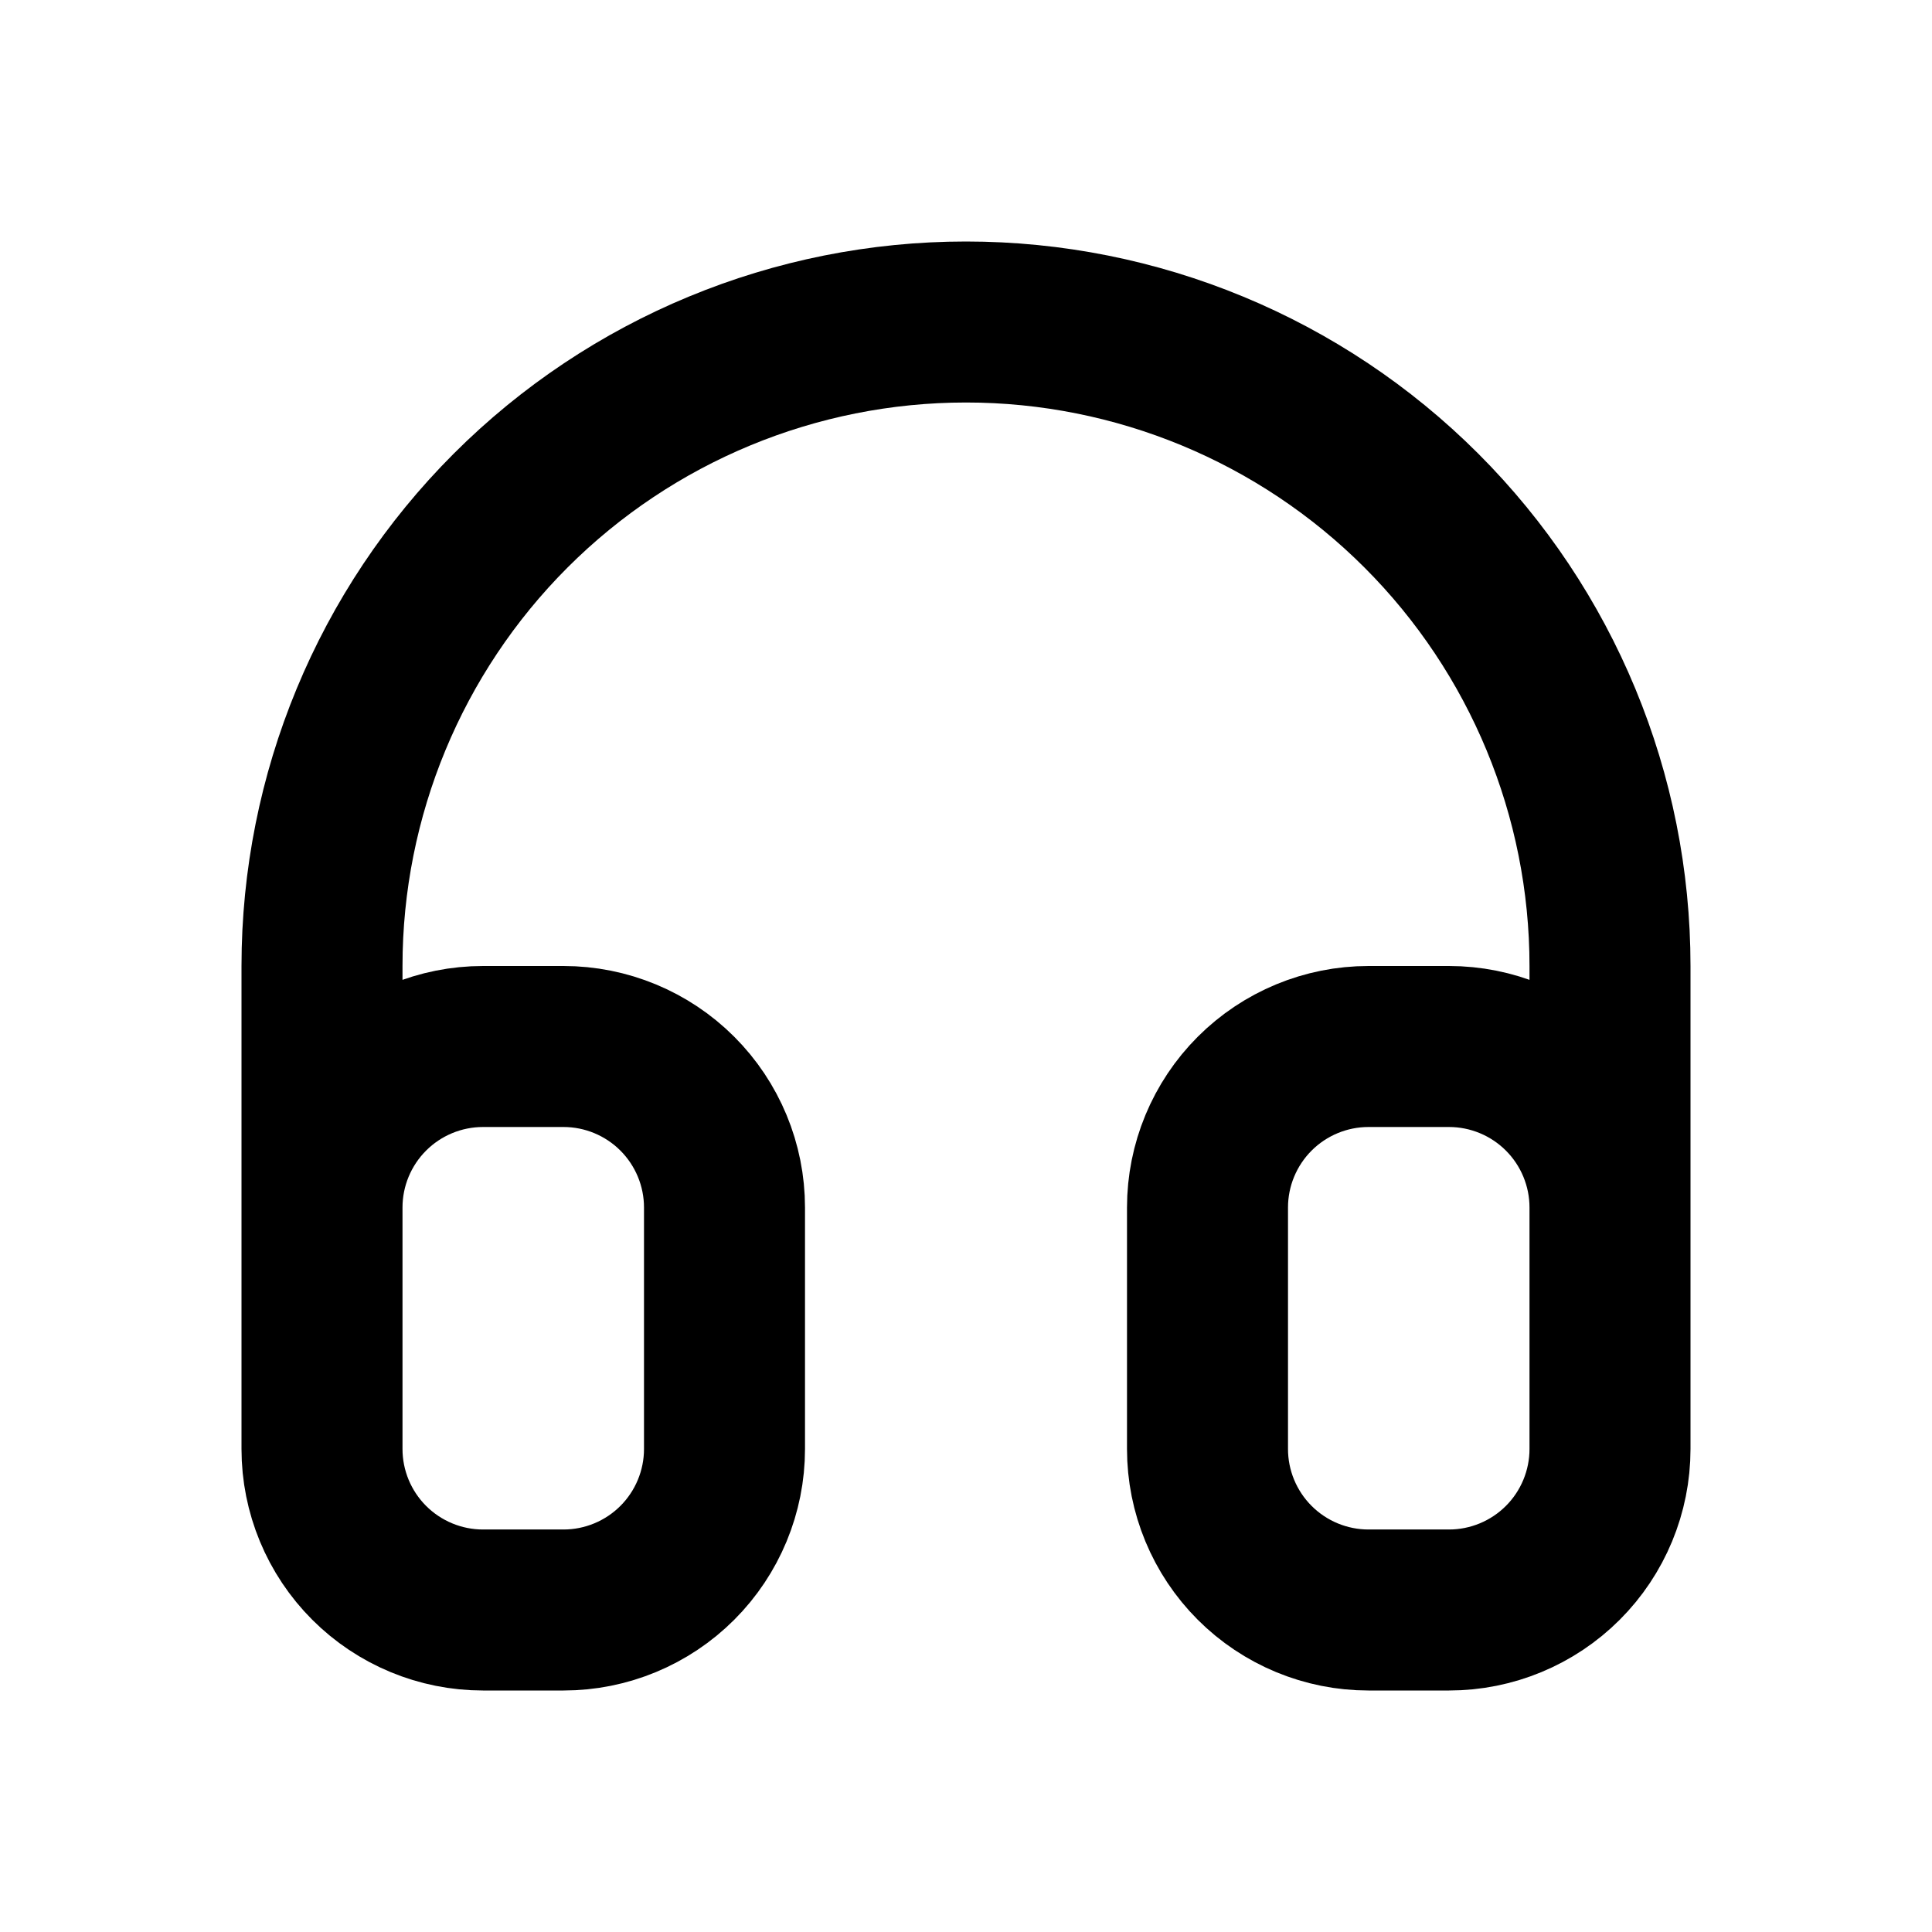
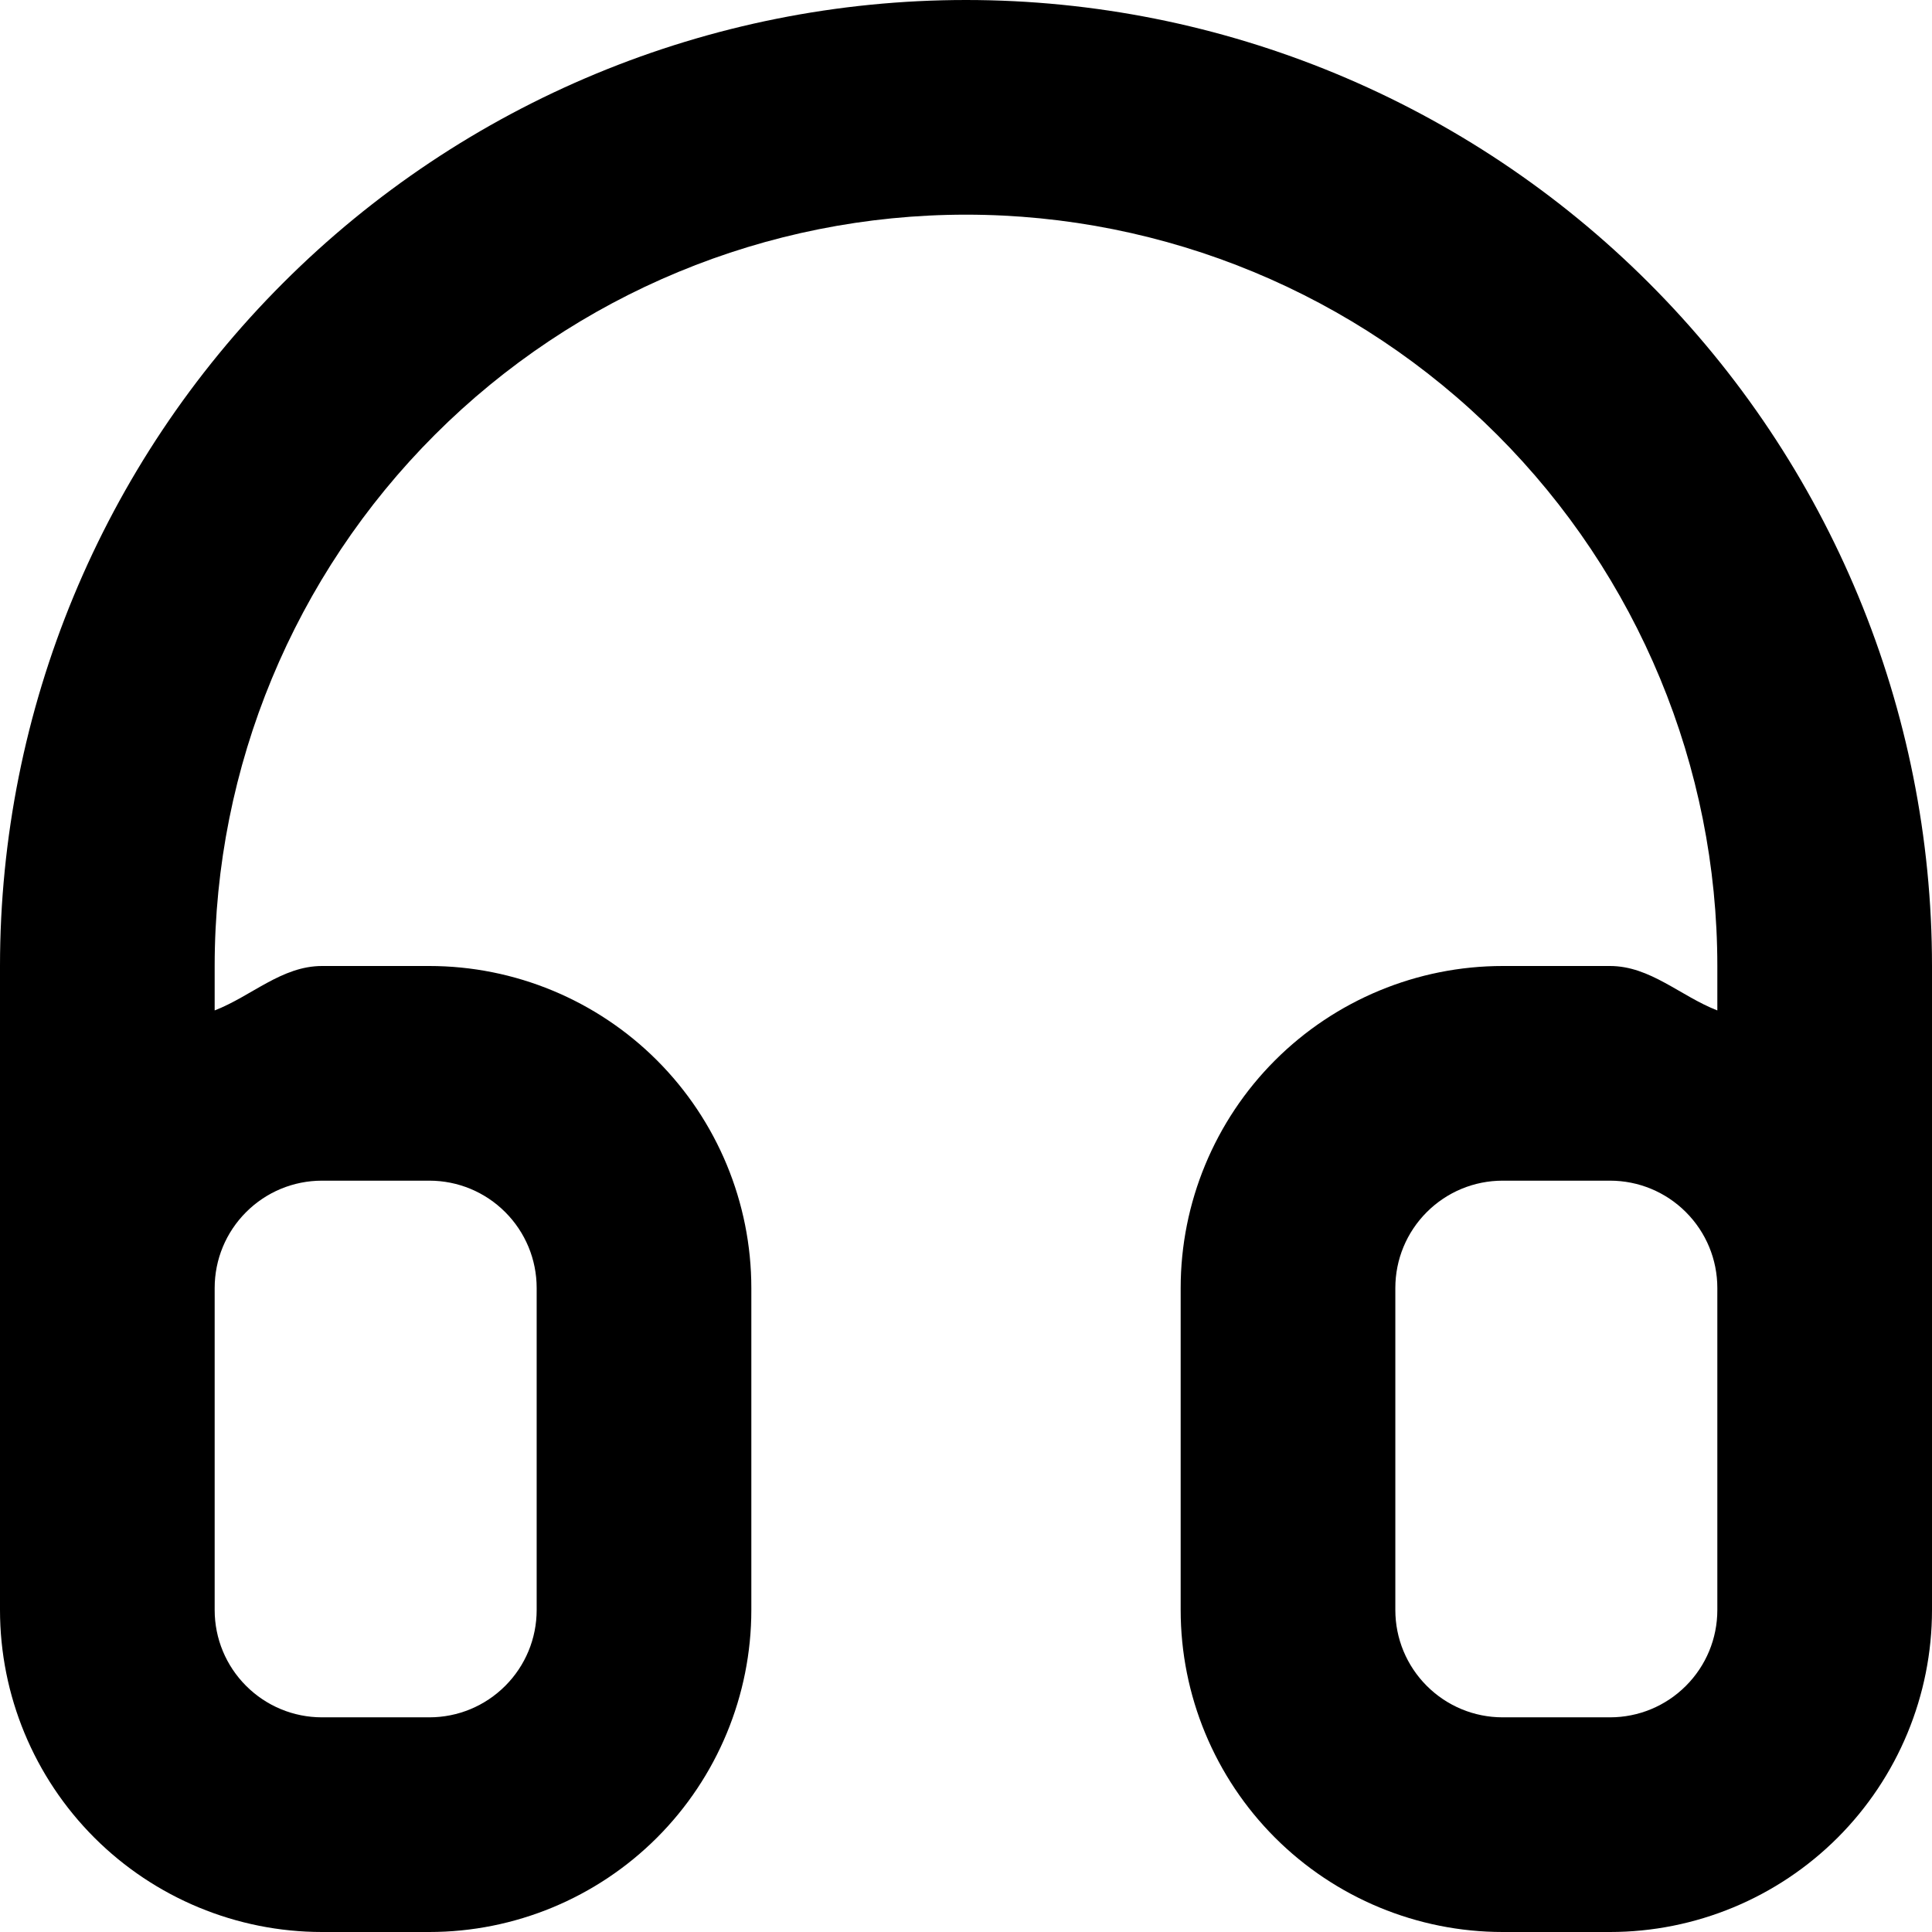
- <svg xmlns="http://www.w3.org/2000/svg" width="24" height="24" viewBox="0 0 24 24" fill="none" id="headphones">
-   <path d="M4 15C4 14.47 4.211 13.961 4.586 13.586C4.961 13.211 5.47 13 6 13H7C7.53 13 8.039 13.211 8.414 13.586C8.789 13.961 9 14.47 9 15V18C9 18.53 8.789 19.039 8.414 19.414C8.039 19.789 7.53 20 7 20H6C5.47 20 4.961 19.789 4.586 19.414C4.211 19.039 4 18.53 4 18V15ZM4 15V12C4 9.878 4.843 7.843 6.343 6.343C7.843 4.843 9.878 4 12 4C14.122 4 16.157 4.843 17.657 6.343C19.157 7.843 20 9.878 20 12V15M20 15C20 14.47 19.789 13.961 19.414 13.586C19.039 13.211 18.53 13 18 13H17C16.47 13 15.961 13.211 15.586 13.586C15.211 13.961 15 14.47 15 15V18C15 18.53 15.211 19.039 15.586 19.414C15.961 19.789 16.47 20 17 20H18C18.53 20 19.039 19.789 19.414 19.414C19.789 19.039 20 18.53 20 18V15Z" stroke="currentColor" stroke-width="2" stroke-linecap="round" stroke-linejoin="round" />
+ <svg xmlns="http://www.w3.org/2000/svg" width="18" height="18" viewBox="0 0 18 18" fill="none" id="headphones" version="1.1">
+   <defs id="defs1" />
+   <path style="baseline-shift:baseline;display:inline;overflow:visible;opacity:1;vector-effect:none;fill:currentColor;stroke-linecap:round;stroke-linejoin:round;enable-background:accumulate;stop-color:#000000;stop-opacity:1" d="M 9,0 C 6.613,0 4.324,0.949 2.637,2.637 0.949,4.324 0,6.613 0,9 v 3 3 c 0,0.795 0.317,1.559 0.879,2.121 C 1.441,17.683 2.205,18 3,18 H 4 C 4.795,18 5.559,17.683 6.121,17.121 6.683,16.559 7,15.795 7,15 V 12 C 7,11.205 6.683,10.441 6.121,9.879 5.559,9.317 4.795,9 4,9 H 3 C 2.625,9 2.343,9.281 2,9.414 V 9 C 2,7.143 2.738,5.364 4.051,4.051 5.364,2.738 7.143,2 9,2 10.857,2 12.636,2.738 13.949,4.051 15.262,5.364 16,7.143 16,9 V 9.414 C 15.657,9.281 15.375,9 15,9 H 14 C 13.205,9 12.441,9.317 11.879,9.879 11.317,10.441 11,11.205 11,12 v 3 c 0,0.795 0.317,1.559 0.879,2.121 C 12.441,17.683 13.205,18 14,18 h 1 c 0.795,0 1.559,-0.317 2.121,-0.879 C 17.683,16.559 18,15.795 18,15 V 12 9 C 18,6.613 17.051,4.324 15.363,2.637 13.676,0.949 11.387,0 9,0 Z M 3,11 h 1 c 0.266,0 0.519,0.105 0.707,0.293 C 4.895,11.481 5,11.734 5,12 v 3 C 5,15.266 4.895,15.519 4.707,15.707 4.519,15.895 4.266,16 4,16 H 3 C 2.734,16 2.481,15.895 2.293,15.707 2.105,15.519 2,15.266 2,15 V 12 C 2,11.734 2.105,11.481 2.293,11.293 2.481,11.105 2.734,11 3,11 Z m 11,0 h 1 c 0.266,0 0.519,0.105 0.707,0.293 C 15.895,11.481 16,11.734 16,12 v 3 c 0,0.266 -0.105,0.519 -0.293,0.707 C 15.519,15.895 15.266,16 15,16 H 14 C 13.734,16 13.481,15.895 13.293,15.707 13.105,15.519 13,15.266 13,15 v -3 c 0,-0.266 0.105,-0.519 0.293,-0.707 C 13.481,11.105 13.734,11 14,11 Z" id="path1" />
</svg>
